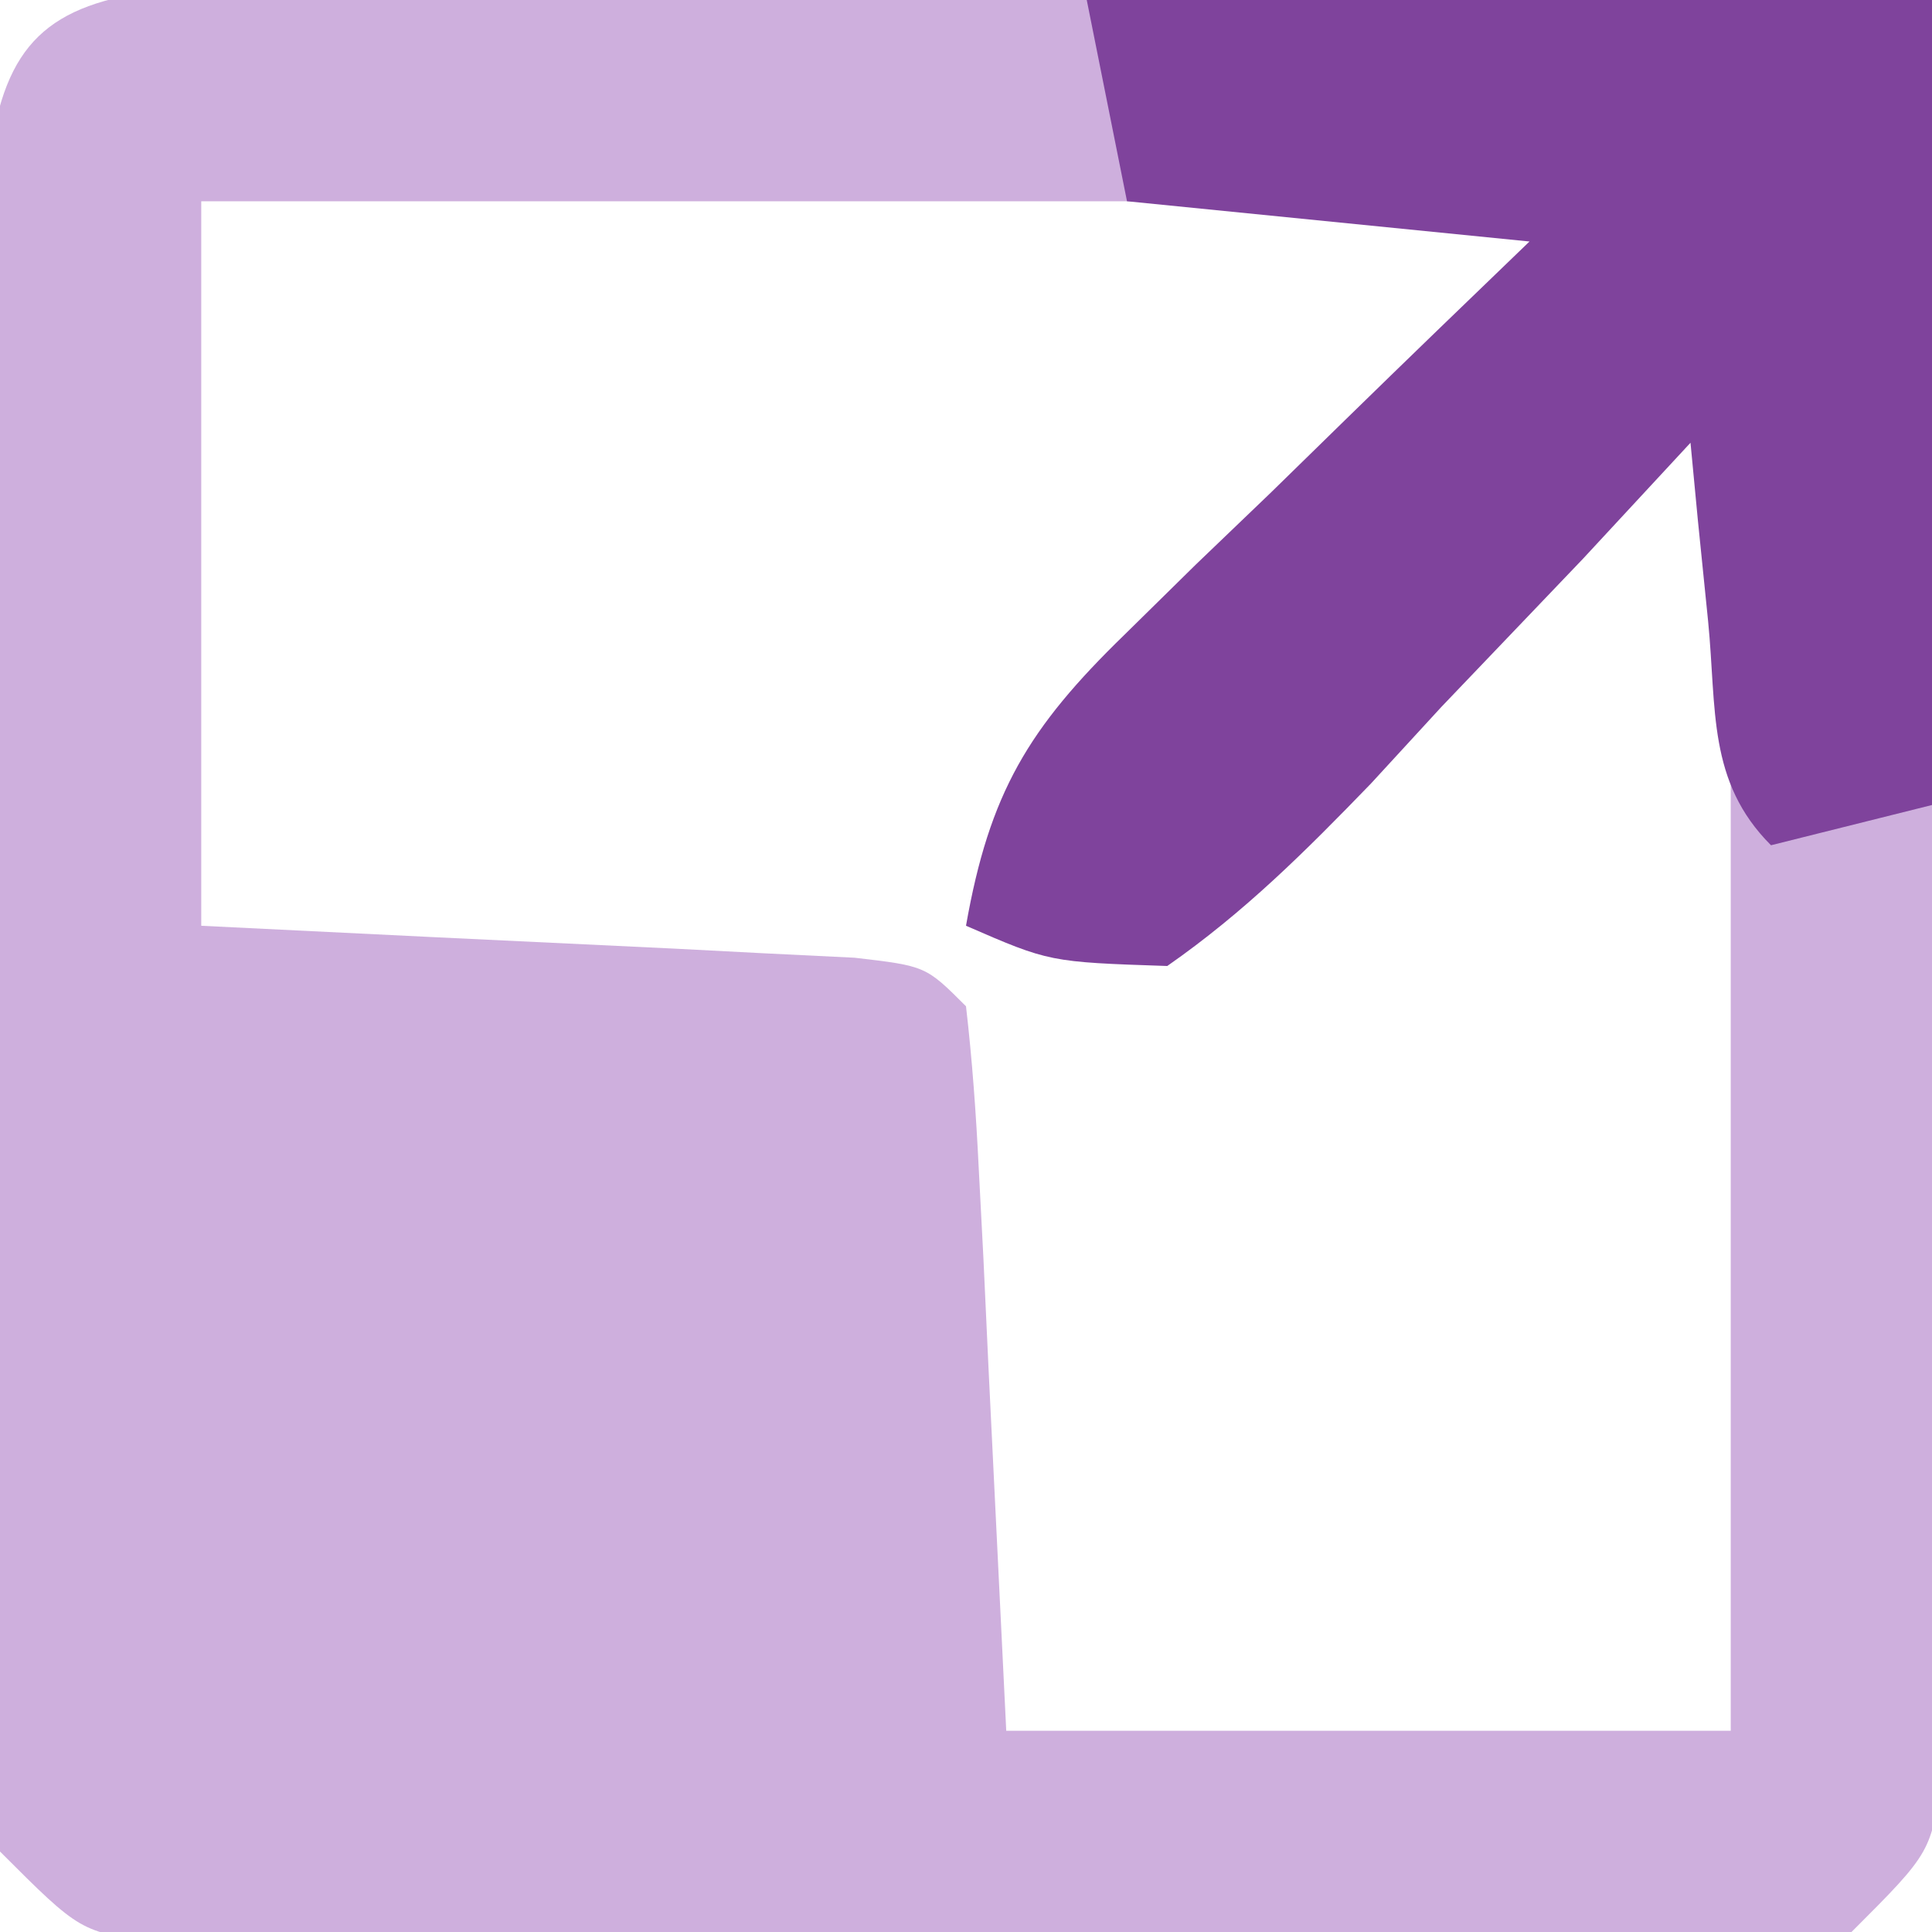
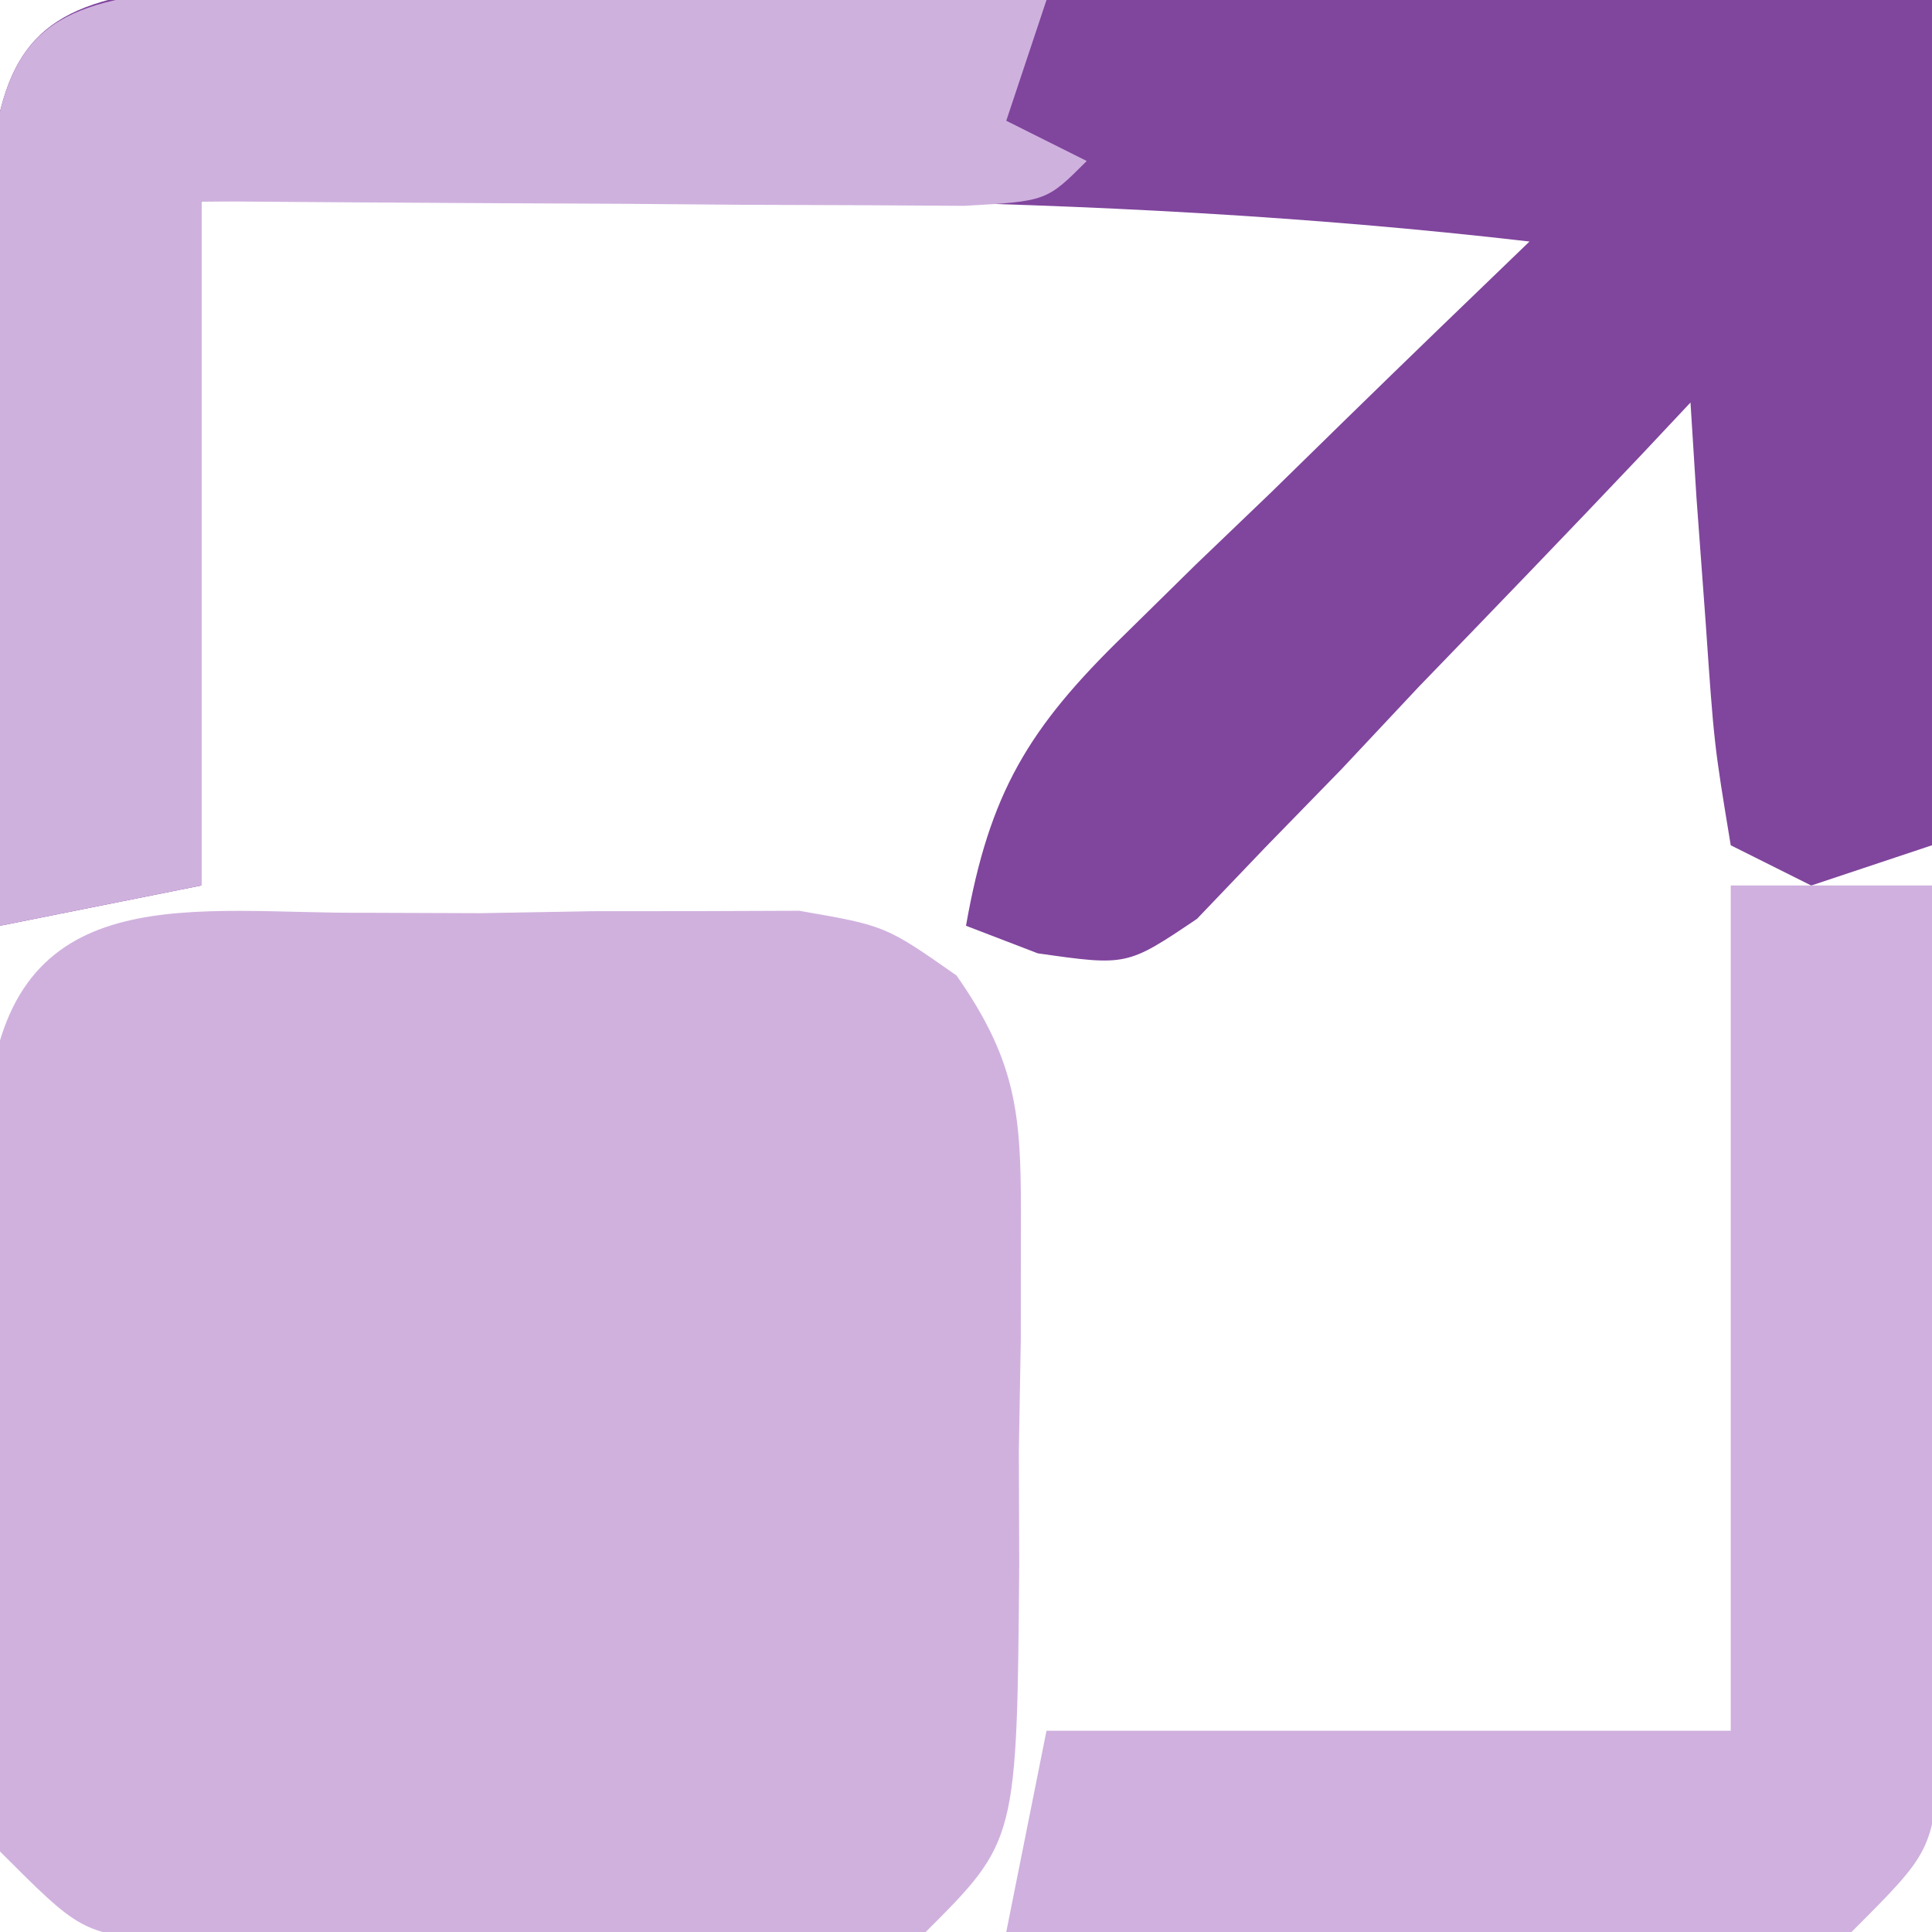
<svg xmlns="http://www.w3.org/2000/svg" version="1.1" width="48" height="48">
-   <path d="M0 0 C1.219 0.007 1.219 0.007 2.463 0.013 C3.384 0.014 4.304 0.014 5.253 0.014 C6.249 0.024 7.245 0.035 8.271 0.045 C9.289 0.048 10.307 0.051 11.356 0.054 C14.617 0.065 17.878 0.09 21.138 0.116 C23.345 0.126 25.552 0.135 27.759 0.143 C33.177 0.165 38.595 0.198 44.013 0.241 C44.064 6.755 44.099 13.269 44.123 19.784 C44.133 22.001 44.147 24.219 44.164 26.436 C44.188 29.618 44.2 32.8 44.208 35.983 C44.219 36.979 44.229 37.974 44.24 39 C44.24 40.382 44.24 40.382 44.24 41.791 C44.245 42.604 44.249 43.416 44.254 44.254 C44.013 46.241 44.013 46.241 42.013 48.241 C40.116 48.494 40.116 48.494 37.779 48.499 C36.904 48.506 36.03 48.512 35.129 48.518 C33.711 48.512 33.711 48.512 32.263 48.506 C31.294 48.508 30.325 48.51 29.327 48.512 C27.276 48.513 25.224 48.51 23.173 48.501 C20.026 48.491 16.879 48.501 13.732 48.514 C11.742 48.513 9.753 48.51 7.763 48.506 C6.344 48.512 6.344 48.512 4.897 48.518 C4.023 48.512 3.148 48.506 2.248 48.499 C1.476 48.498 0.705 48.496 -0.089 48.494 C-1.987 48.241 -1.987 48.241 -3.987 46.241 C-4.241 44.343 -4.241 44.343 -4.246 42.006 C-4.252 41.132 -4.258 40.258 -4.265 39.357 C-4.261 38.411 -4.257 37.465 -4.252 36.491 C-4.254 35.521 -4.256 34.552 -4.258 33.554 C-4.26 31.503 -4.256 29.452 -4.248 27.401 C-4.237 24.253 -4.247 21.107 -4.26 17.959 C-4.259 15.97 -4.256 13.98 -4.252 11.991 C-4.257 11.045 -4.261 10.099 -4.265 9.124 C-4.258 8.25 -4.252 7.376 -4.246 6.475 C-4.244 5.704 -4.242 4.933 -4.241 4.138 C-3.865 1.329 -2.796 0.338 0 0 Z M1.013 5.241 C1.013 11.181 1.013 17.121 1.013 23.241 C6.892 23.53 6.892 23.53 12.771 23.809 C13.499 23.847 14.228 23.885 14.978 23.924 C16.101 23.979 16.101 23.979 17.247 24.035 C19.013 24.241 19.013 24.241 20.013 25.241 C20.169 26.581 20.264 27.928 20.33 29.276 C20.387 30.368 20.387 30.368 20.445 31.483 C20.488 32.414 20.531 33.344 20.576 34.303 C20.72 37.252 20.864 40.202 21.013 43.241 C26.953 43.241 32.893 43.241 39.013 43.241 C39.013 32.351 39.013 21.461 39.013 10.241 C34.504 14.106 30.603 17.604 26.689 21.92 C25.013 23.241 25.013 23.241 21.013 23.241 C21.593 19.942 22.55 18.348 24.955 16.041 C25.538 15.472 26.121 14.903 26.722 14.317 C27.334 13.735 27.945 13.153 28.576 12.553 C30.74 10.466 32.884 8.364 35.013 6.241 C35.013 5.911 35.013 5.581 35.013 5.241 C23.793 5.241 12.573 5.241 1.013 5.241 Z " fill="#CEAFDD" transform="translate(3.986847,-0.240509)" />
-   <path d="M0 0 C6.93 0 13.86 0 21 0 C21 6.6 21 13.2 21 20 C19.68 20.33 18.36 20.66 17 21 C15.417 19.417 15.653 17.62 15.438 15.438 C15.312 14.198 15.312 14.198 15.184 12.934 C15.123 12.296 15.062 11.657 15 11 C14.12 11.95 13.239 12.9 12.332 13.879 C11.16 15.108 9.986 16.335 8.812 17.562 C8.234 18.191 7.656 18.819 7.061 19.467 C5.437 21.146 3.918 22.664 2 24 C-0.926 23.902 -0.926 23.902 -3 23 C-2.419 19.699 -1.451 18.089 0.941 15.766 C1.816 14.905 1.816 14.905 2.709 14.027 C3.321 13.441 3.932 12.854 4.562 12.25 C5.178 11.648 5.794 11.046 6.428 10.426 C7.945 8.944 9.472 7.471 11 6 C7.7 5.67 4.4 5.34 1 5 C0.67 3.35 0.34 1.7 0 0 Z " fill="#7F439C" transform="translate(27,0)" />
+   <path d="M0 0 C1.385 0.005 1.385 0.005 2.799 0.01 C4.178 -0.014 4.178 -0.014 5.586 -0.039 C6.911 -0.04 6.911 -0.04 8.264 -0.041 C9.073 -0.044 9.883 -0.047 10.717 -0.05 C12.861 0.322 12.861 0.322 14.626 1.558 C16.208 3.817 16.235 5.175 16.225 7.92 C16.224 8.804 16.223 9.687 16.223 10.598 C16.207 11.517 16.19 12.437 16.174 13.385 C16.179 14.77 16.179 14.77 16.184 16.184 C16.128 23.055 16.128 23.055 13.861 25.322 C11.738 25.581 11.738 25.581 9.143 25.588 C8.211 25.59 7.279 25.593 6.318 25.596 C5.343 25.588 4.367 25.58 3.361 25.572 C2.386 25.58 1.41 25.588 0.404 25.596 C-0.528 25.593 -1.46 25.591 -2.42 25.588 C-3.277 25.586 -4.133 25.583 -5.016 25.581 C-7.139 25.322 -7.139 25.322 -9.139 23.322 C-9.397 21.199 -9.397 21.199 -9.404 18.604 C-9.407 17.672 -9.409 16.74 -9.412 15.779 C-9.404 14.803 -9.397 13.828 -9.389 12.822 C-9.396 11.846 -9.404 10.871 -9.412 9.865 C-9.41 8.933 -9.407 8.001 -9.404 7.041 C-9.402 6.184 -9.4 5.328 -9.397 4.445 C-8.742 -0.93 -4.256 0.034 0 0 Z " fill="#D0B1DE" transform="translate(9.138672,22.67773)" />
+   <path d="M0 0 C1.219 0.007 1.219 0.007 2.463 0.013 C3.384 0.014 4.304 0.014 5.253 0.014 C6.249 0.024 7.245 0.035 8.271 0.045 C9.289 0.048 10.307 0.051 11.356 0.054 C14.617 0.065 17.878 0.09 21.138 0.116 C23.345 0.126 25.552 0.135 27.759 0.143 C33.177 0.163 38.595 0.202 44.013 0.241 C44.013 7.171 44.013 14.101 44.013 21.241 C43.023 21.571 42.033 21.901 41.013 22.241 C40.353 21.911 39.693 21.581 39.013 21.241 C38.599 18.737 38.599 18.737 38.388 15.678 C38.313 14.666 38.239 13.654 38.162 12.612 C38.113 11.829 38.064 11.047 38.013 10.241 C37.408 10.885 37.408 10.885 36.791 11.542 C34.962 13.475 33.113 15.389 31.263 17.303 C30.629 17.979 29.995 18.655 29.341 19.352 C28.413 20.304 28.413 20.304 27.466 21.276 C26.618 22.163 26.618 22.163 25.752 23.069 C24.013 24.241 24.013 24.241 21.797 23.926 C21.209 23.7 20.62 23.474 20.013 23.241 C20.594 19.939 21.562 18.329 23.955 16.006 C24.538 15.433 25.121 14.859 25.722 14.268 C26.334 13.681 26.945 13.095 27.576 12.491 C28.191 11.889 28.807 11.287 29.441 10.666 C30.958 9.184 32.485 7.711 34.013 6.241 C23.026 4.967 12.056 5.147 1.013 5.241 C1.013 10.851 1.013 16.461 1.013 22.241 C-0.637 22.571 -2.287 22.901 -3.987 23.241 C-4.045 19.782 -4.08 16.324 -4.112 12.866 C-4.129 11.881 -4.145 10.896 -4.163 9.881 C-4.169 8.94 -4.176 7.999 -4.182 7.03 C-4.193 6.16 -4.203 5.291 -4.214 4.395 C-3.903 1.446 -2.979 0.361 0 0 Z M21.013 1.241 C22.013 3.241 22.013 3.241 22.013 3.241 Z " fill="#80459D" transform="translate(3.986847,-0.240509)" />
+   <path d="M0 0 C1.492 0.016 1.492 0.016 3.015 0.032 C4.63 0.041 4.63 0.041 6.277 0.051 C7.405 0.068 8.533 0.085 9.695 0.102 C11.398 0.116 11.398 0.116 13.136 0.129 C15.948 0.153 18.759 0.186 21.57 0.227 C21.24 1.217 20.91 2.207 20.57 3.227 C21.23 3.557 21.89 3.887 22.57 4.227 C21.57 5.227 21.57 5.227 19.529 5.341 C18.654 5.335 17.779 5.33 16.878 5.325 C15.934 5.321 14.99 5.318 14.017 5.315 C13.024 5.307 12.031 5.298 11.007 5.29 C10.01 5.285 9.013 5.281 7.986 5.276 C5.514 5.264 3.042 5.246 0.57 5.227 C0.57 10.837 0.57 16.447 0.57 22.227 C-1.08 22.557 -2.73 22.887 -4.43 23.227 C-4.488 19.769 -4.524 16.311 -4.555 12.852 C-4.572 11.867 -4.589 10.882 -4.606 9.868 C-4.612 8.927 -4.619 7.986 -4.625 7.016 C-4.636 6.147 -4.646 5.277 -4.657 4.382 C-4.313 1.116 -3.212 0.3 0 0 Z " fill="#CFB1DE" transform="translate(4.430176,-0.2270508)" />
+   <path d="M0 0 C1.65 0 3.3 0 5 0 C5.058 3.958 5.094 7.916 5.125 11.875 C5.142 13.003 5.159 14.131 5.176 15.293 C5.182 16.369 5.189 17.446 5.195 18.555 C5.206 19.55 5.216 20.545 5.227 21.57 C5 24 5 24 3 26 C0.845 26.227 0.845 26.227 -1.789 26.195 C-2.73 26.189 -3.671 26.182 -4.641 26.176 C-5.625 26.159 -6.61 26.142 -7.625 26.125 C-8.618 26.116 -9.61 26.107 -10.633 26.098 C-13.089 26.074 -15.544 26.041 -18 26 C-17.67 24.35 -17.34 22.7 -17 21 C-11.39 21 -5.78 21 0 21 C0 14.07 0 7.14 0 0 Z " fill="#CFB0DE" transform="translate(43,22)" />
</svg>
